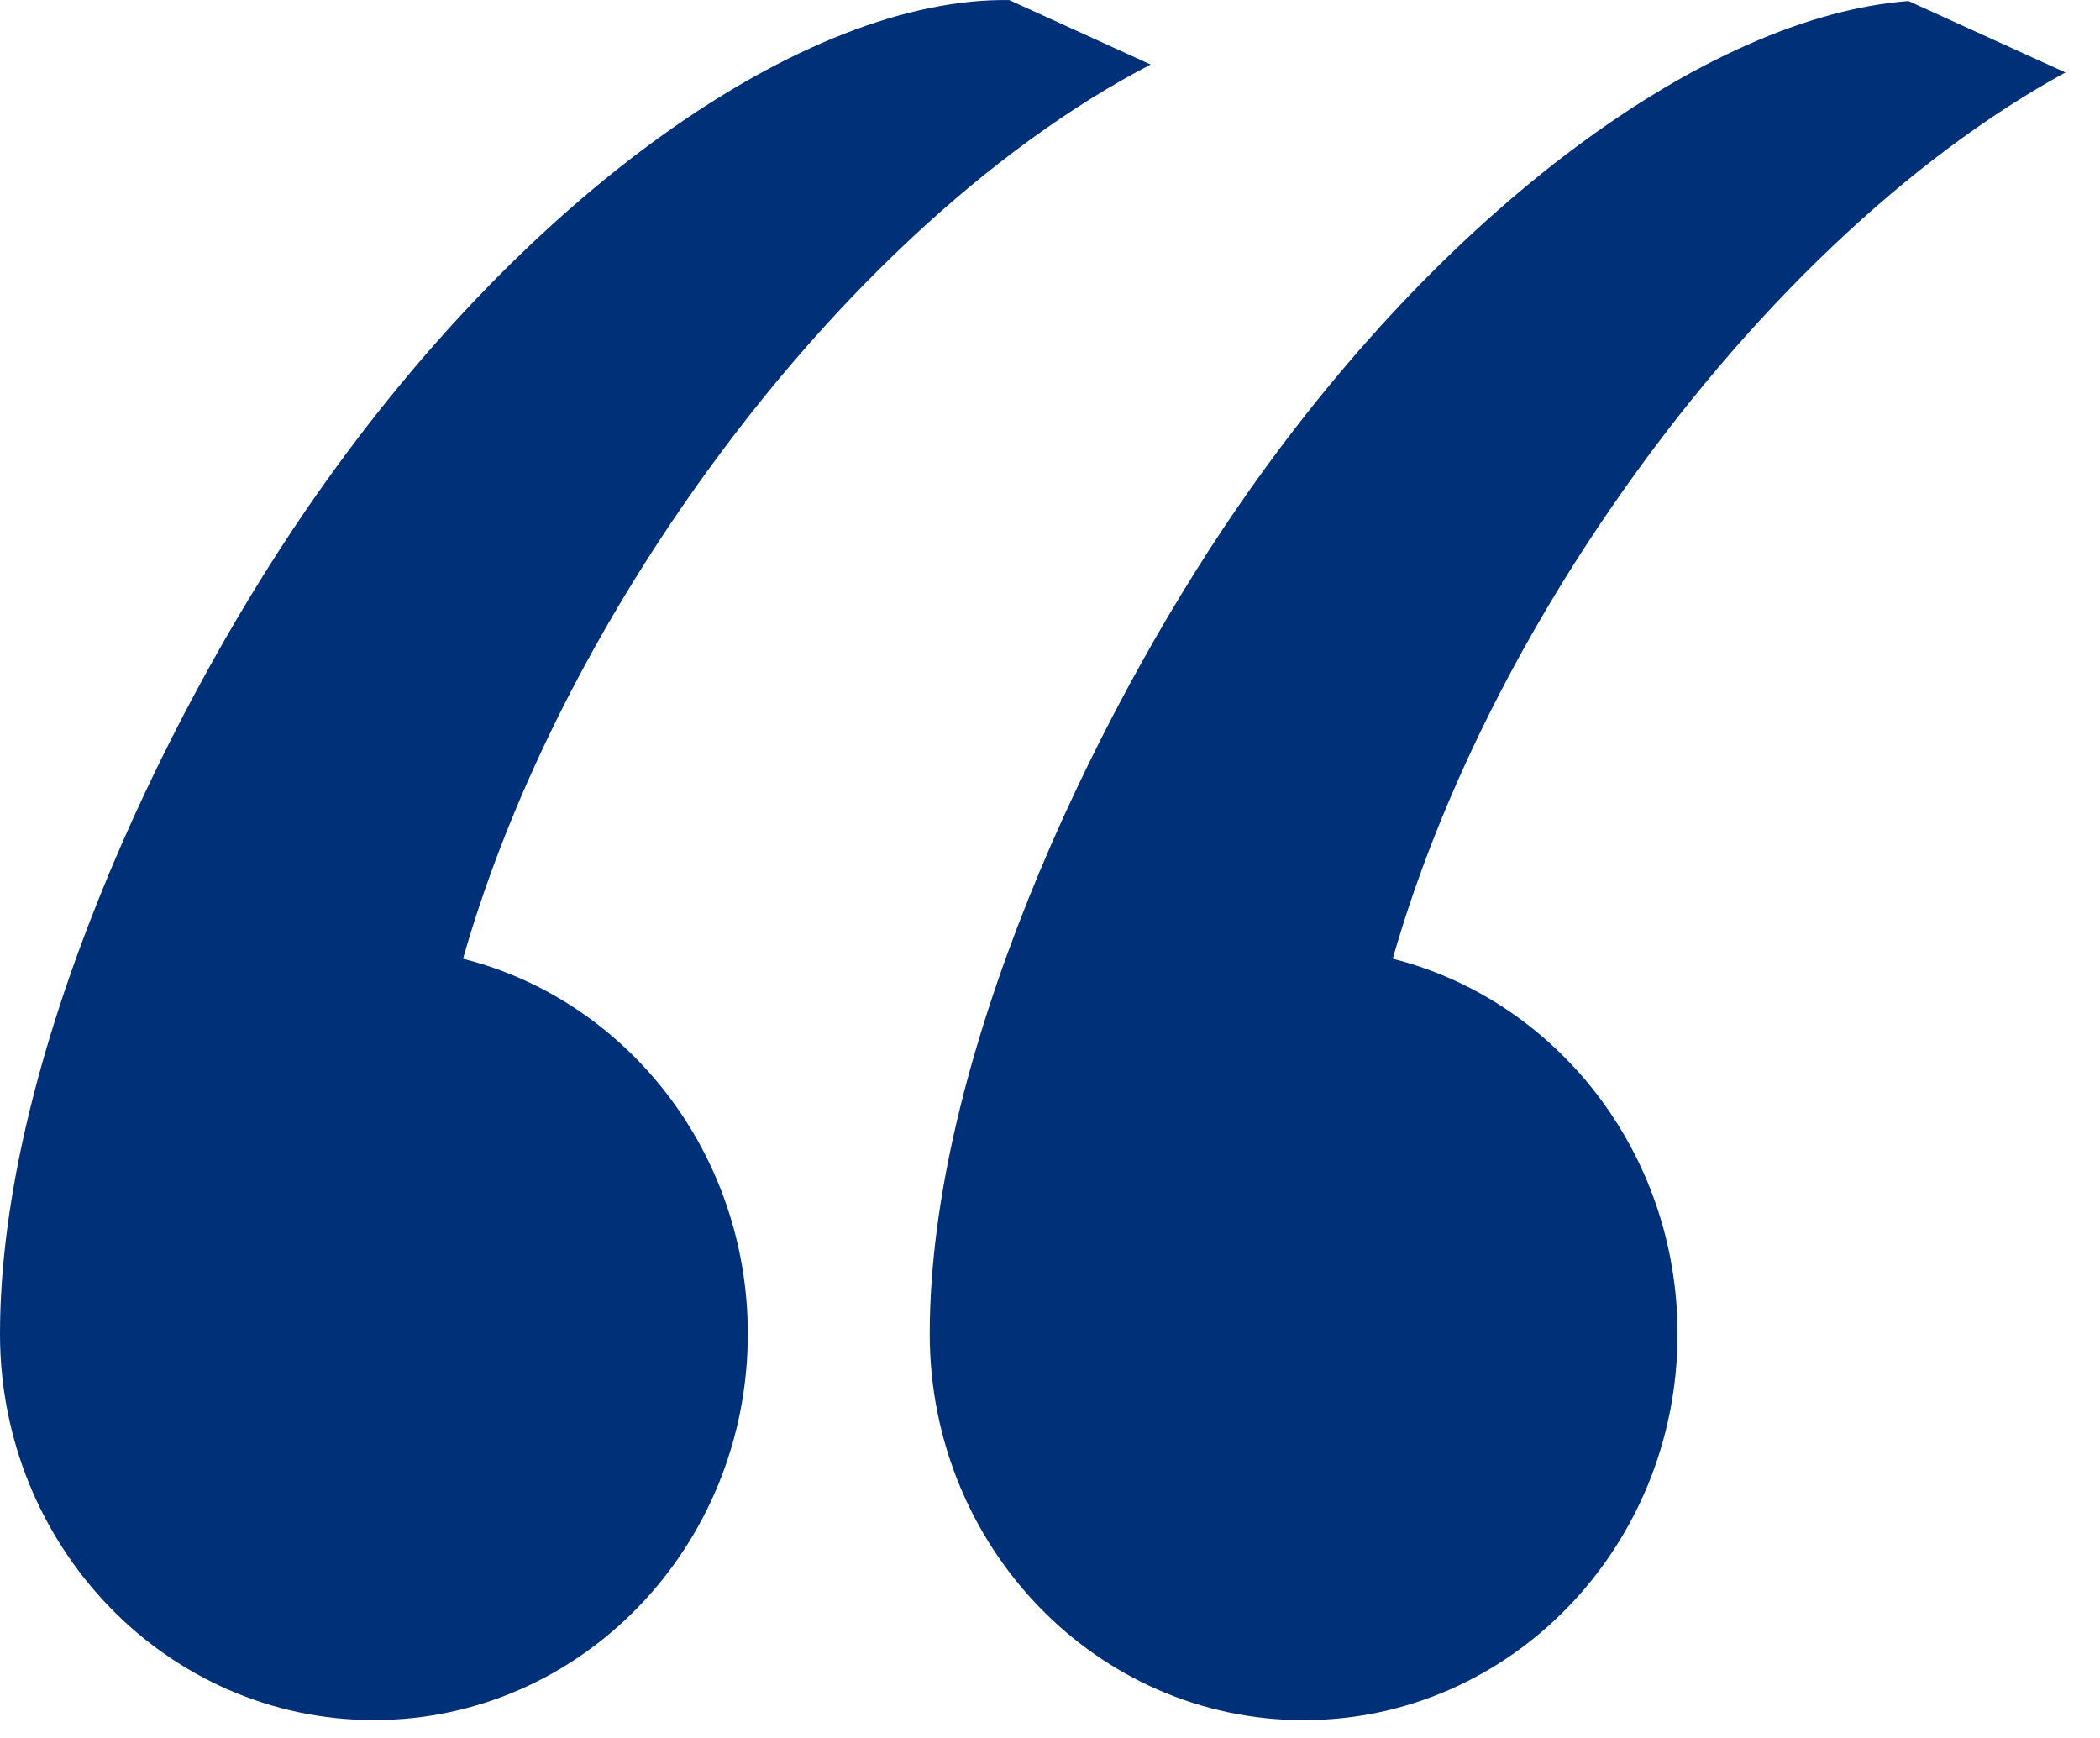
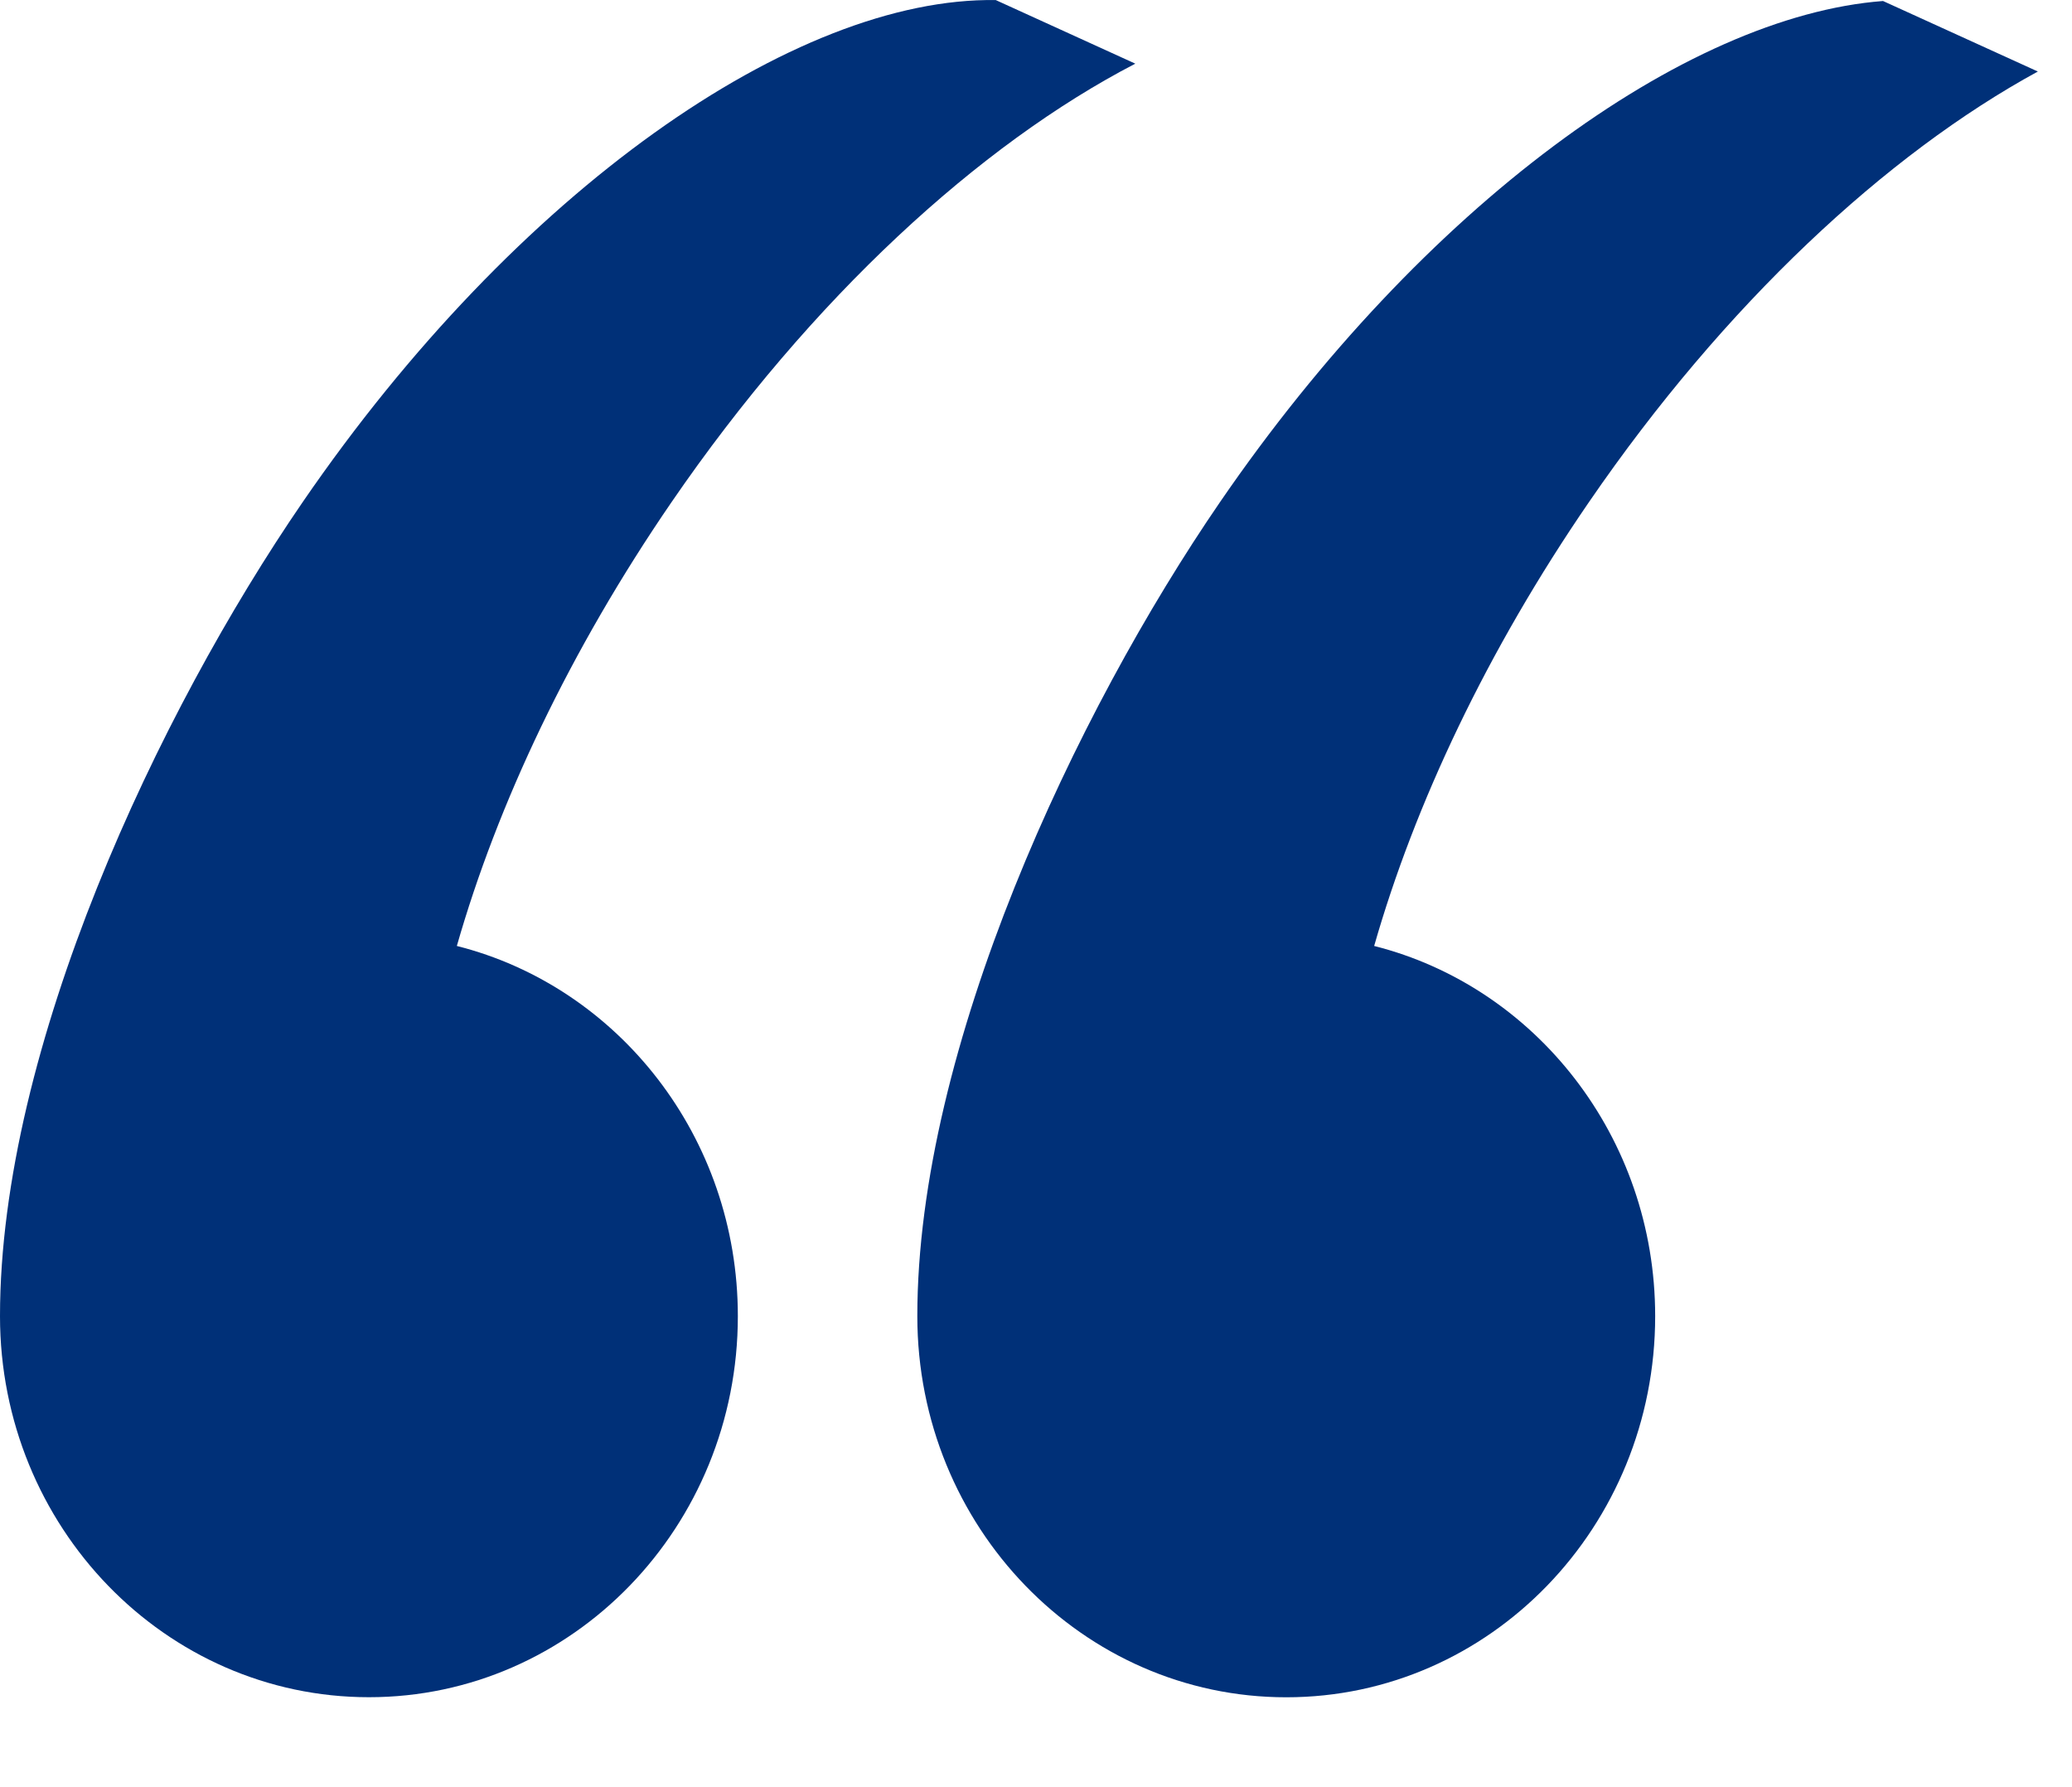
- <svg xmlns="http://www.w3.org/2000/svg" width="29" height="24" viewBox="0 0 29 24" fill="none">
+ <svg xmlns="http://www.w3.org/2000/svg" width="29" height="25" viewBox="0 0 29 25" fill="none">
  <path d="M26.355 0.014C23.586 0.226 19.92 2.88 17.076 7.026C15.053 9.974 12.839 14.665 12.839 18.42C12.839 21.366 15.151 23.754 18.003 23.754C20.855 23.754 23.166 21.366 23.166 18.42C23.166 15.913 21.491 13.809 19.233 13.239C19.799 11.258 20.814 9.103 22.24 7.026C24.138 4.259 26.402 2.157 28.522 1.001L26.355 0.014Z" fill="#003078" />
  <path d="M4.237 7.026C7.228 2.666 11.127 -0.043 13.937 0.001L15.89 0.891C13.712 2.02 11.361 4.168 9.4 7.026C7.975 9.103 6.96 11.258 6.394 13.239C8.652 13.809 10.327 15.912 10.327 18.42C10.327 21.366 8.015 23.753 5.164 23.753C2.312 23.753 0 21.366 0 18.42C0 14.665 2.214 9.974 4.237 7.026Z" fill="#003078" />
</svg>
